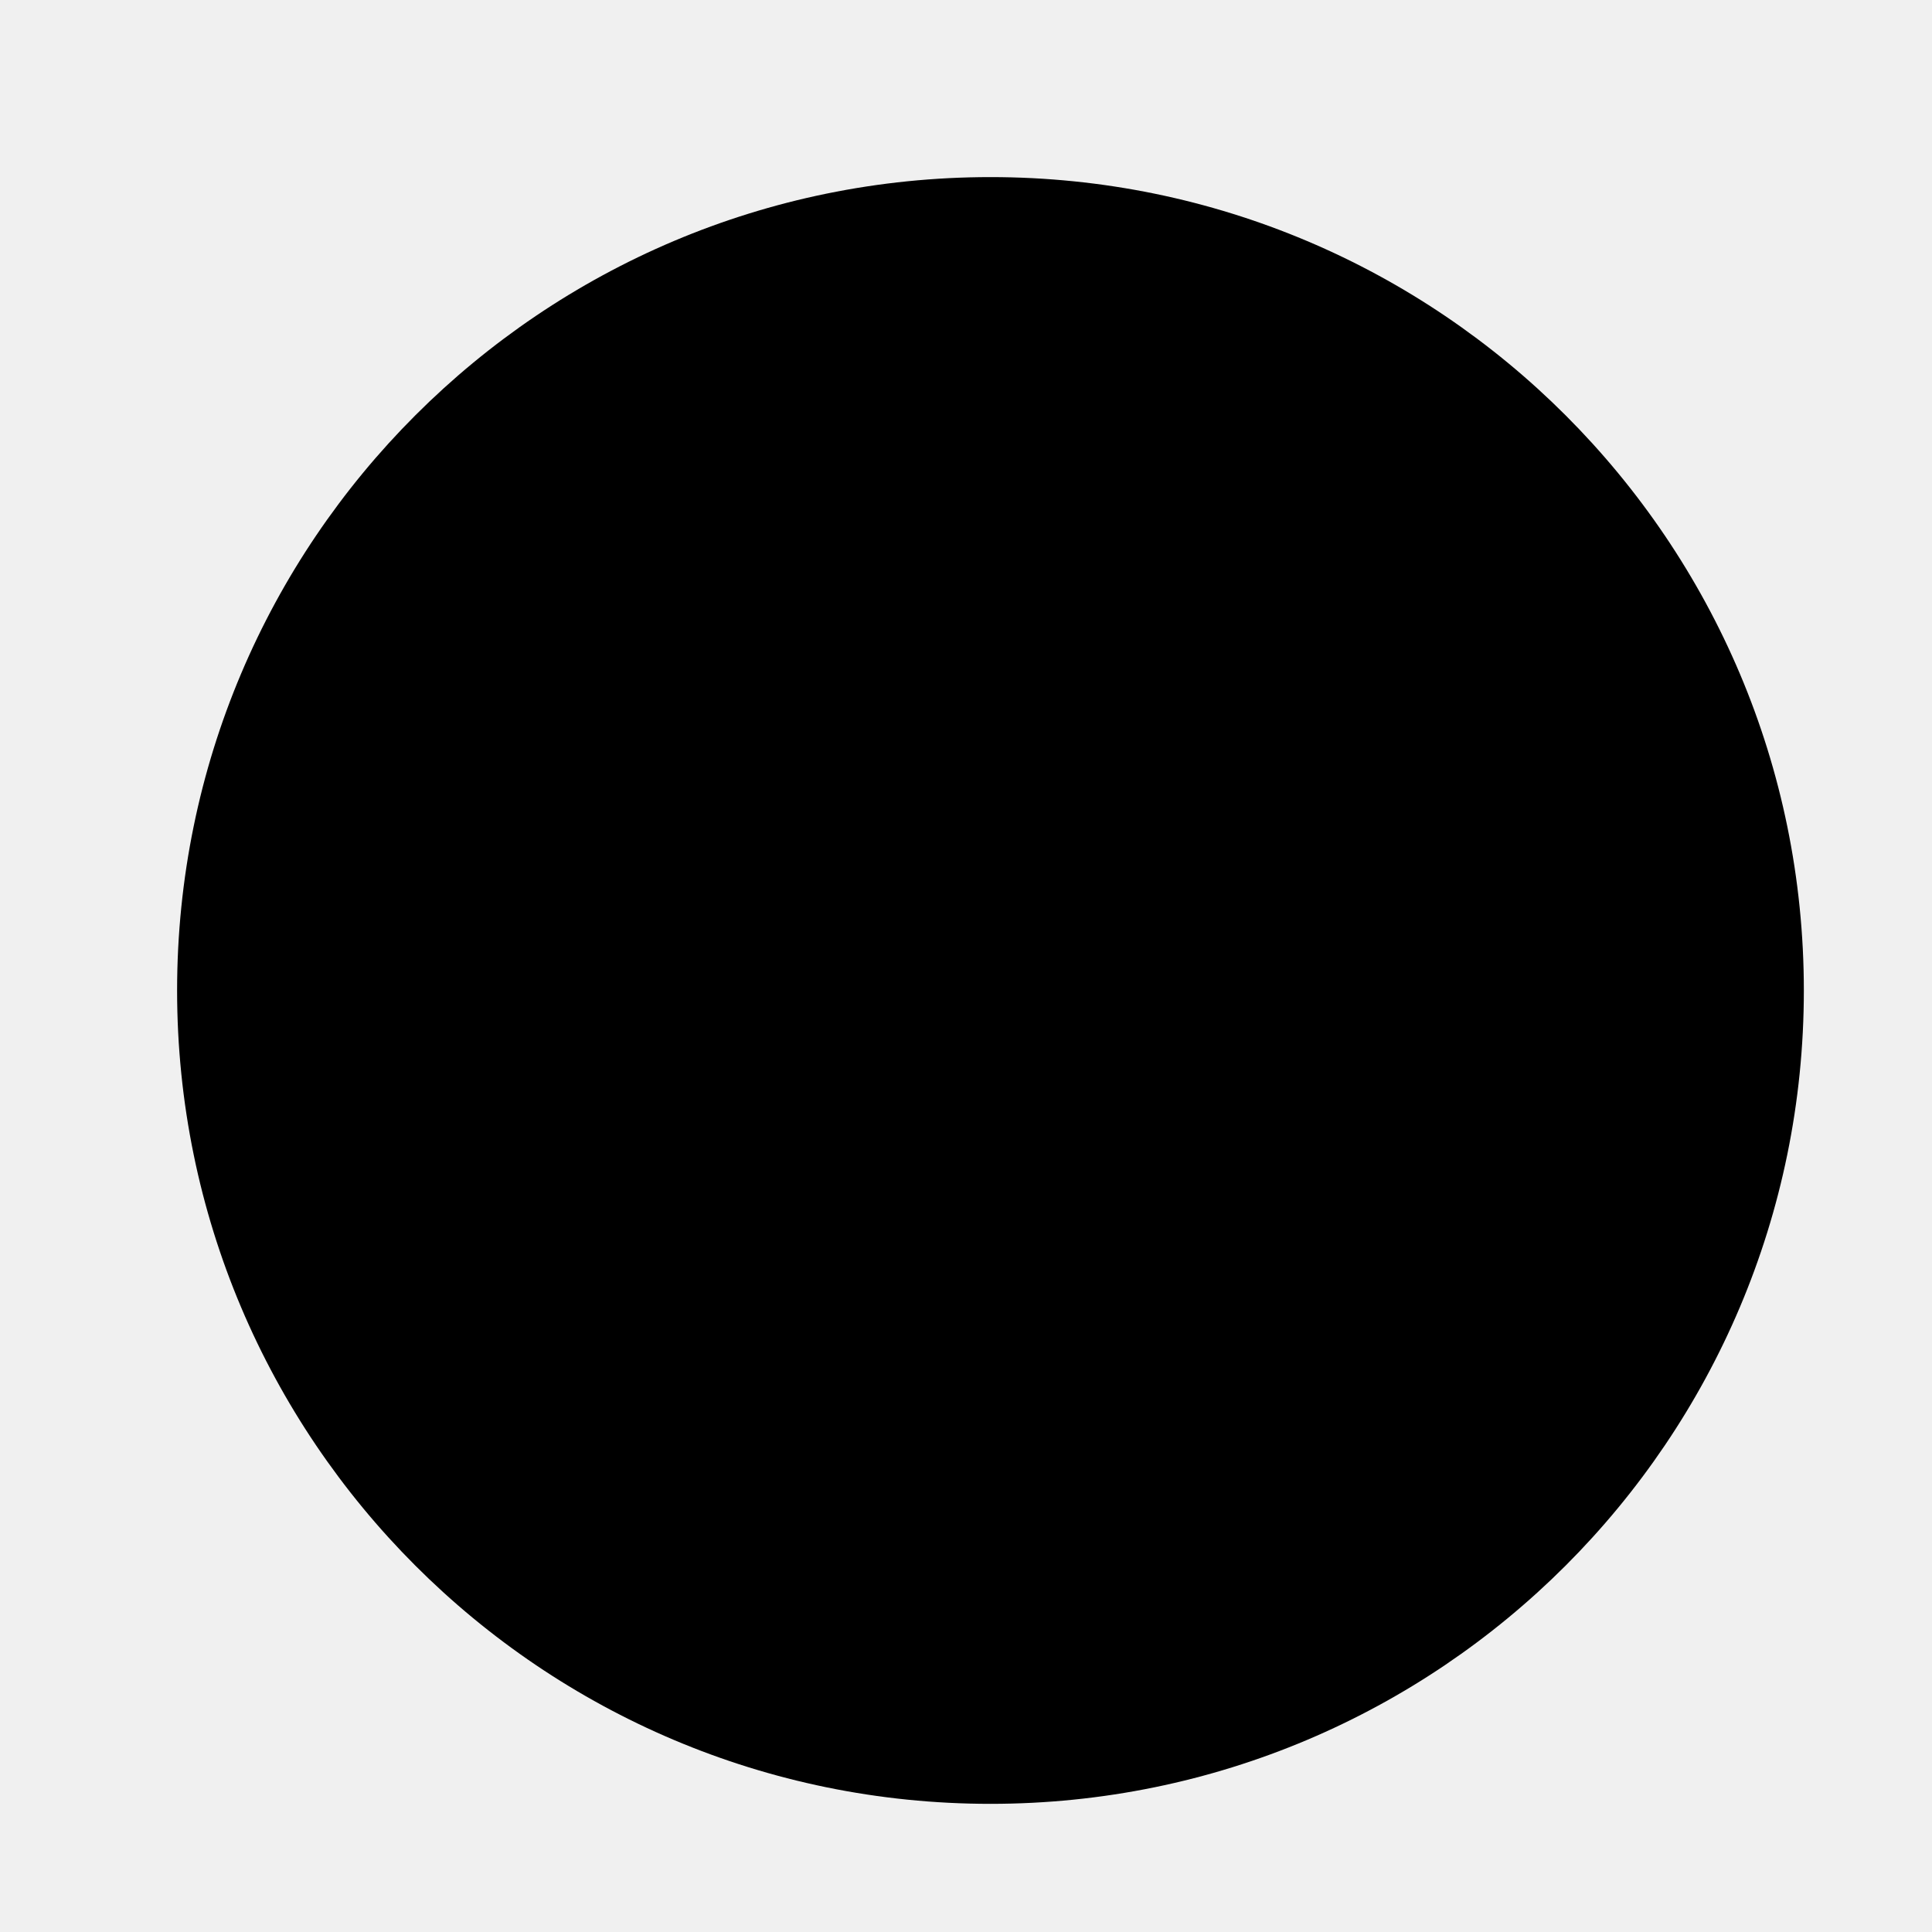
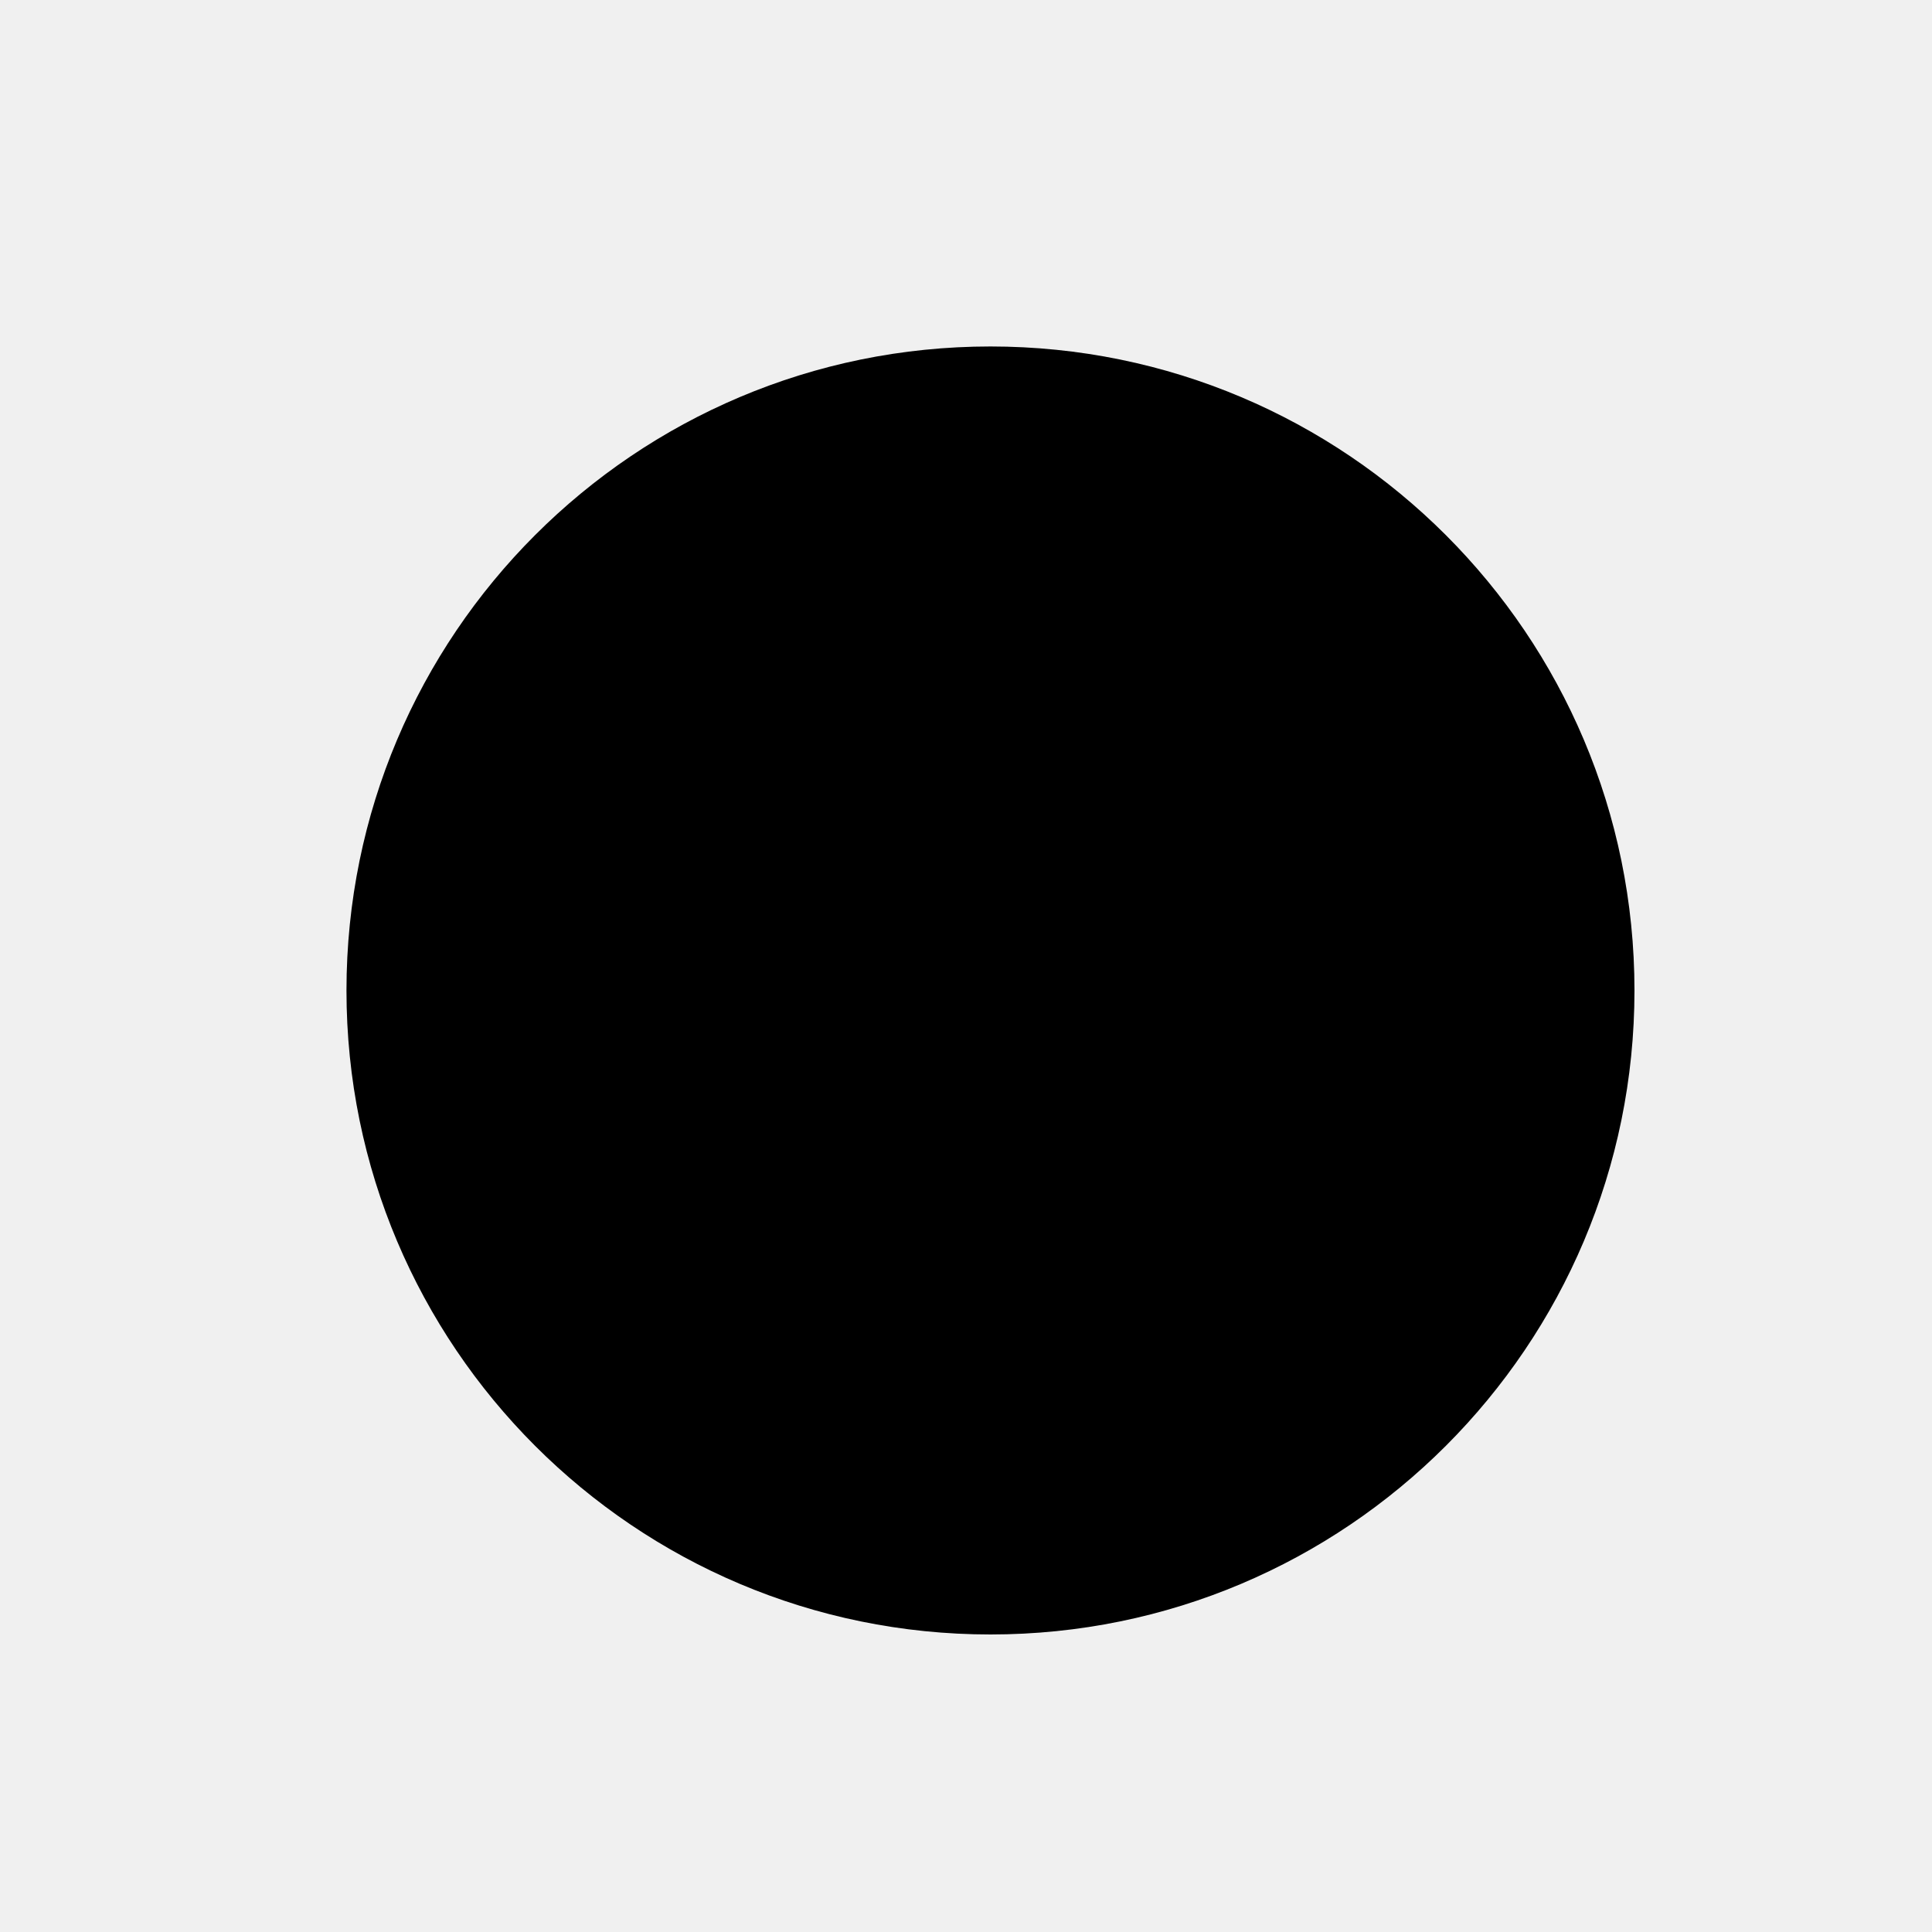
<svg xmlns="http://www.w3.org/2000/svg" id="Layer_1" data-name="Layer 1" viewBox="0 0 30 30">
-   <defs>
-     <style>.cls-1{fill:#67707c;}.cls-2{fill:#fff;}</style>
-   </defs>
-   <circle class="oc-icon-indicator" cx="15.38" cy="15.38" r="12.63" />
-   <path class="oc-icon-logo" d="M22.65,21.24l-4.34-4.34a6.23,6.23,0,1,0-1.41,1.41l4.34,4.34a1,1,0,0,0,1.41-1.41Zm-12.36-5a4.21,4.21,0,1,1,3,1.24A4.19,4.19,0,0,1,10.29,16.25Z" />
+   <circle class="oc-icon-indicator" cx="15.38" cy="15.38" r="10" />
+   <path class="oc-icon-logo" d="M20.92,19.92l-3.1-3.1a4.31,4.31,0,0,0,.84-2.58,4.43,4.43,0,1,0-4.43,4.43,4.33,4.33,0,0,0, 2.58-.84l3.1,3.1a.73.73,0,0,0,.51.21.7.7,0,0,0,.5-.21A.71.71,0,0,0,20.92,19.92ZM12.1,16.36a3,3,0,0,1,0-4.25,3,3,0,0,1, 2.13-.88,3,3,0,0,1,0,6A3,3,0,0,1,12.1,16.36Z" />
</svg>
